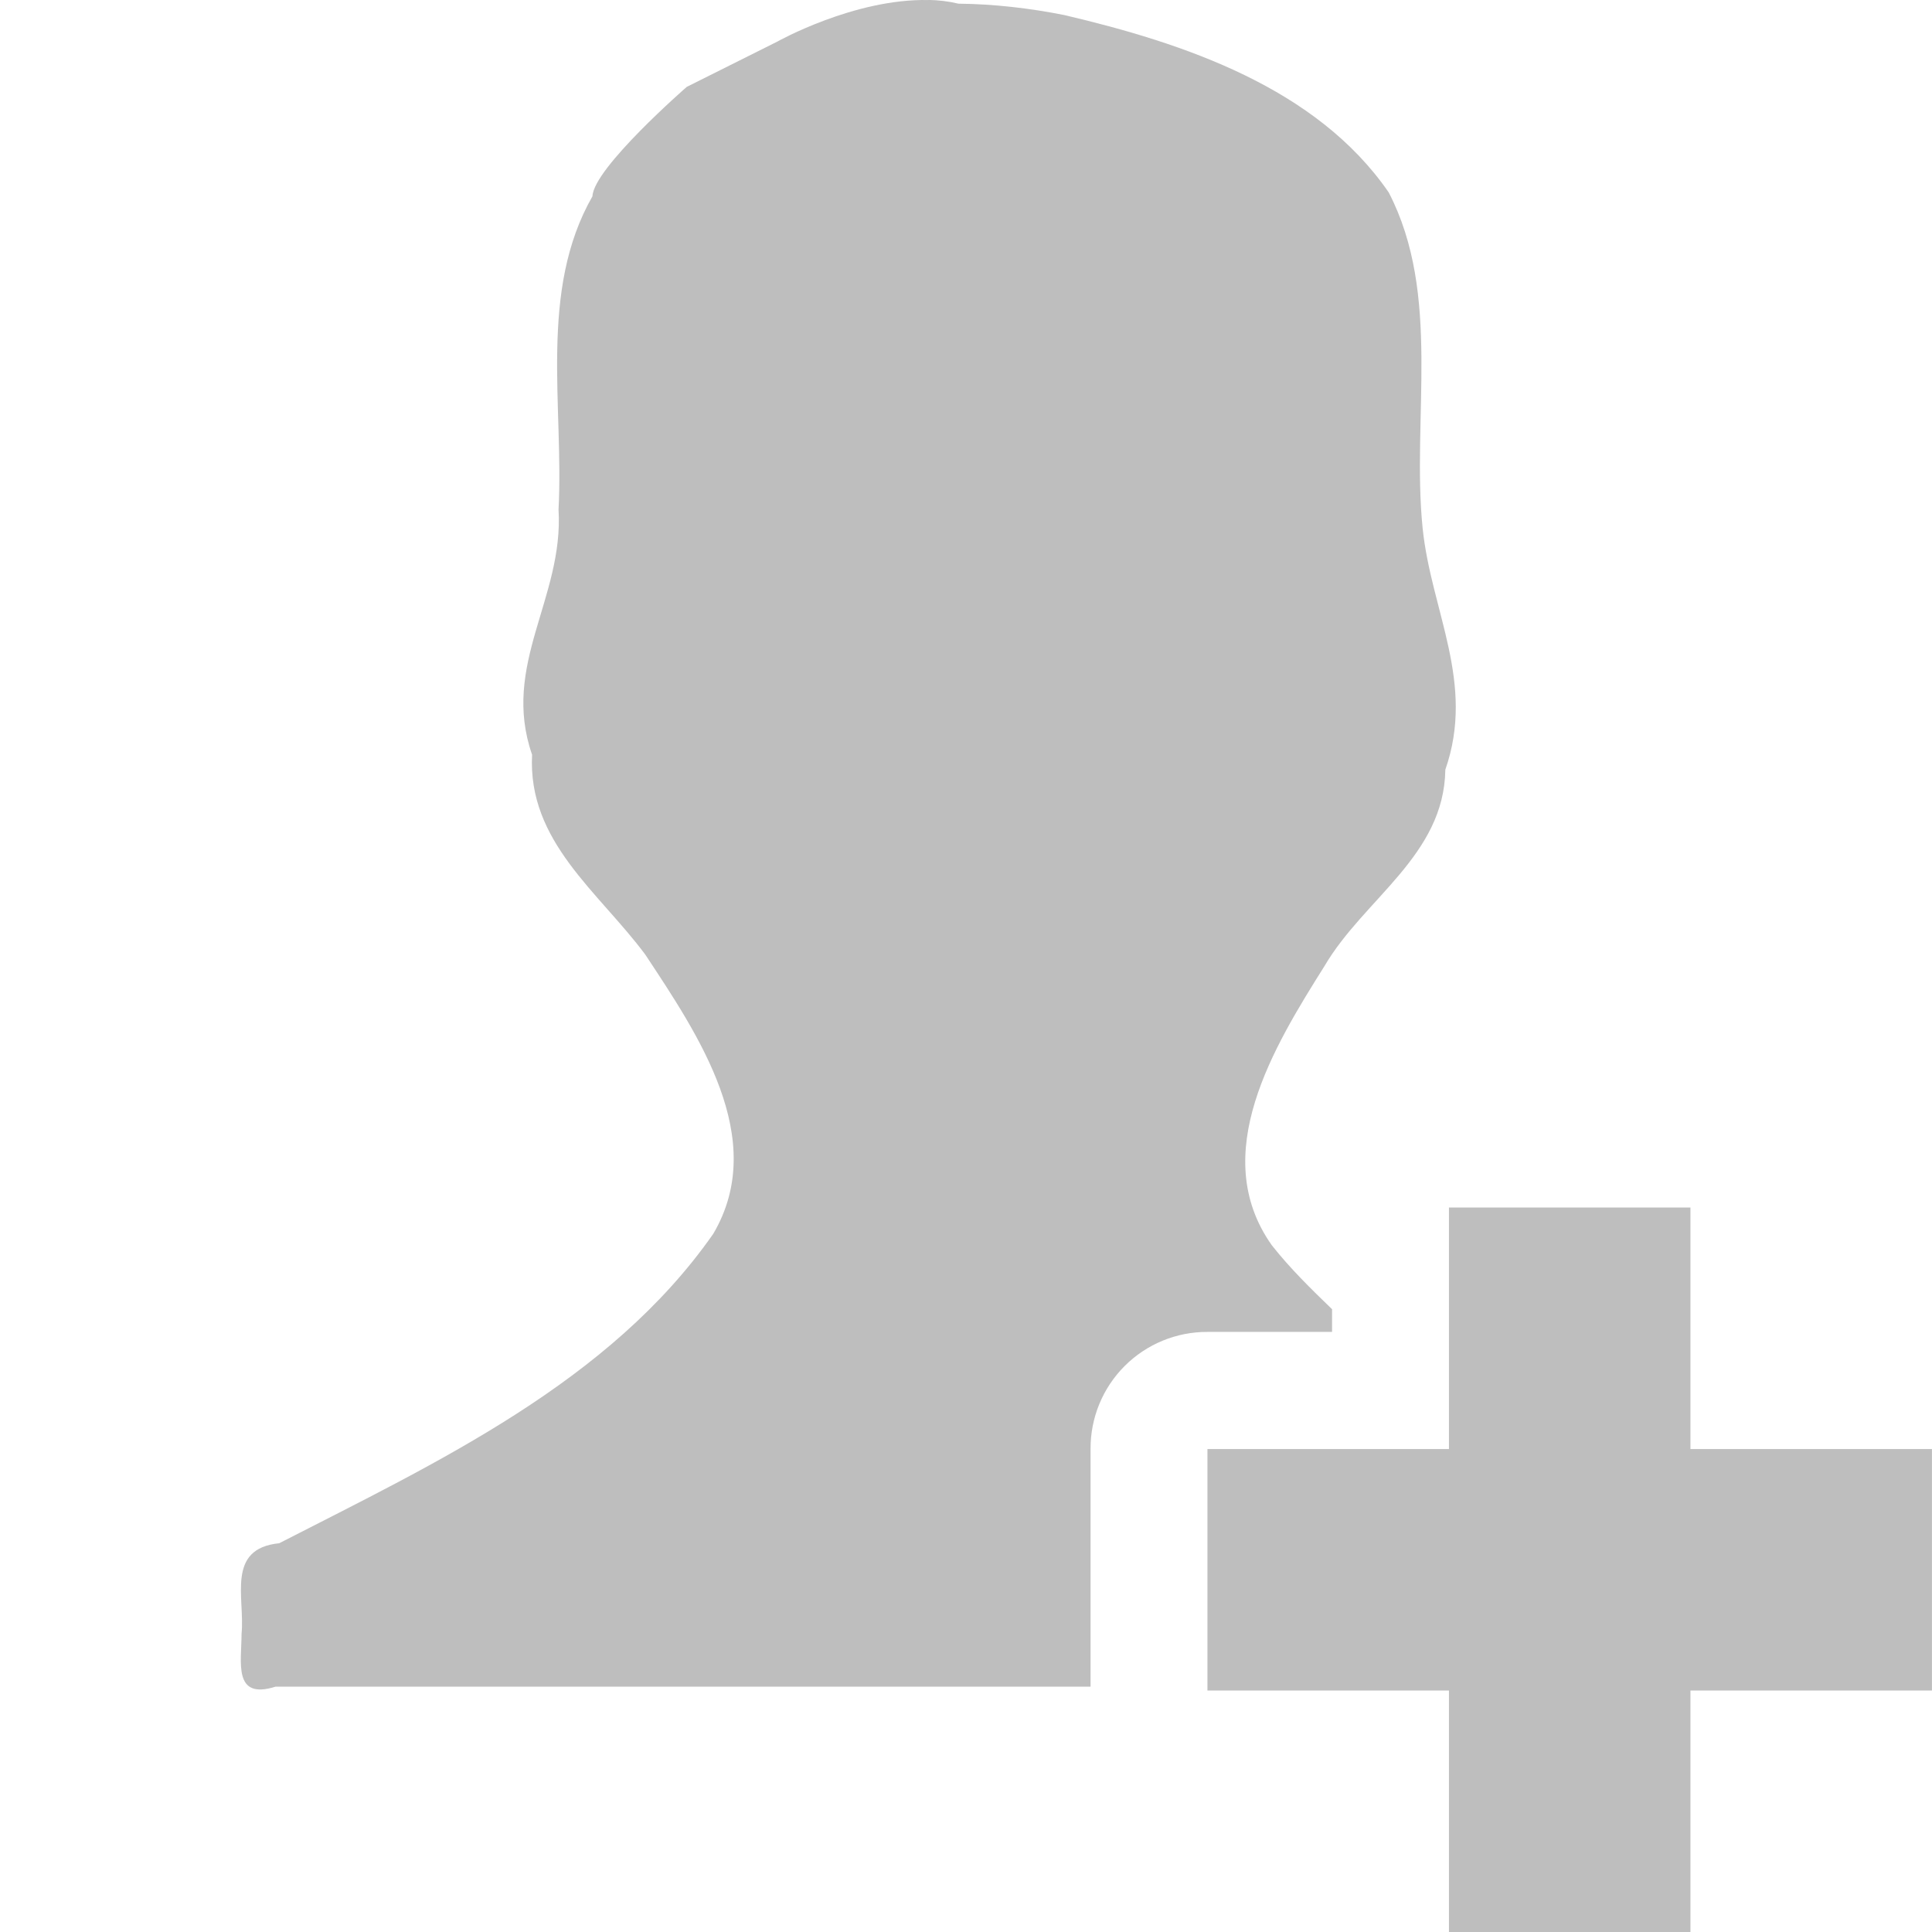
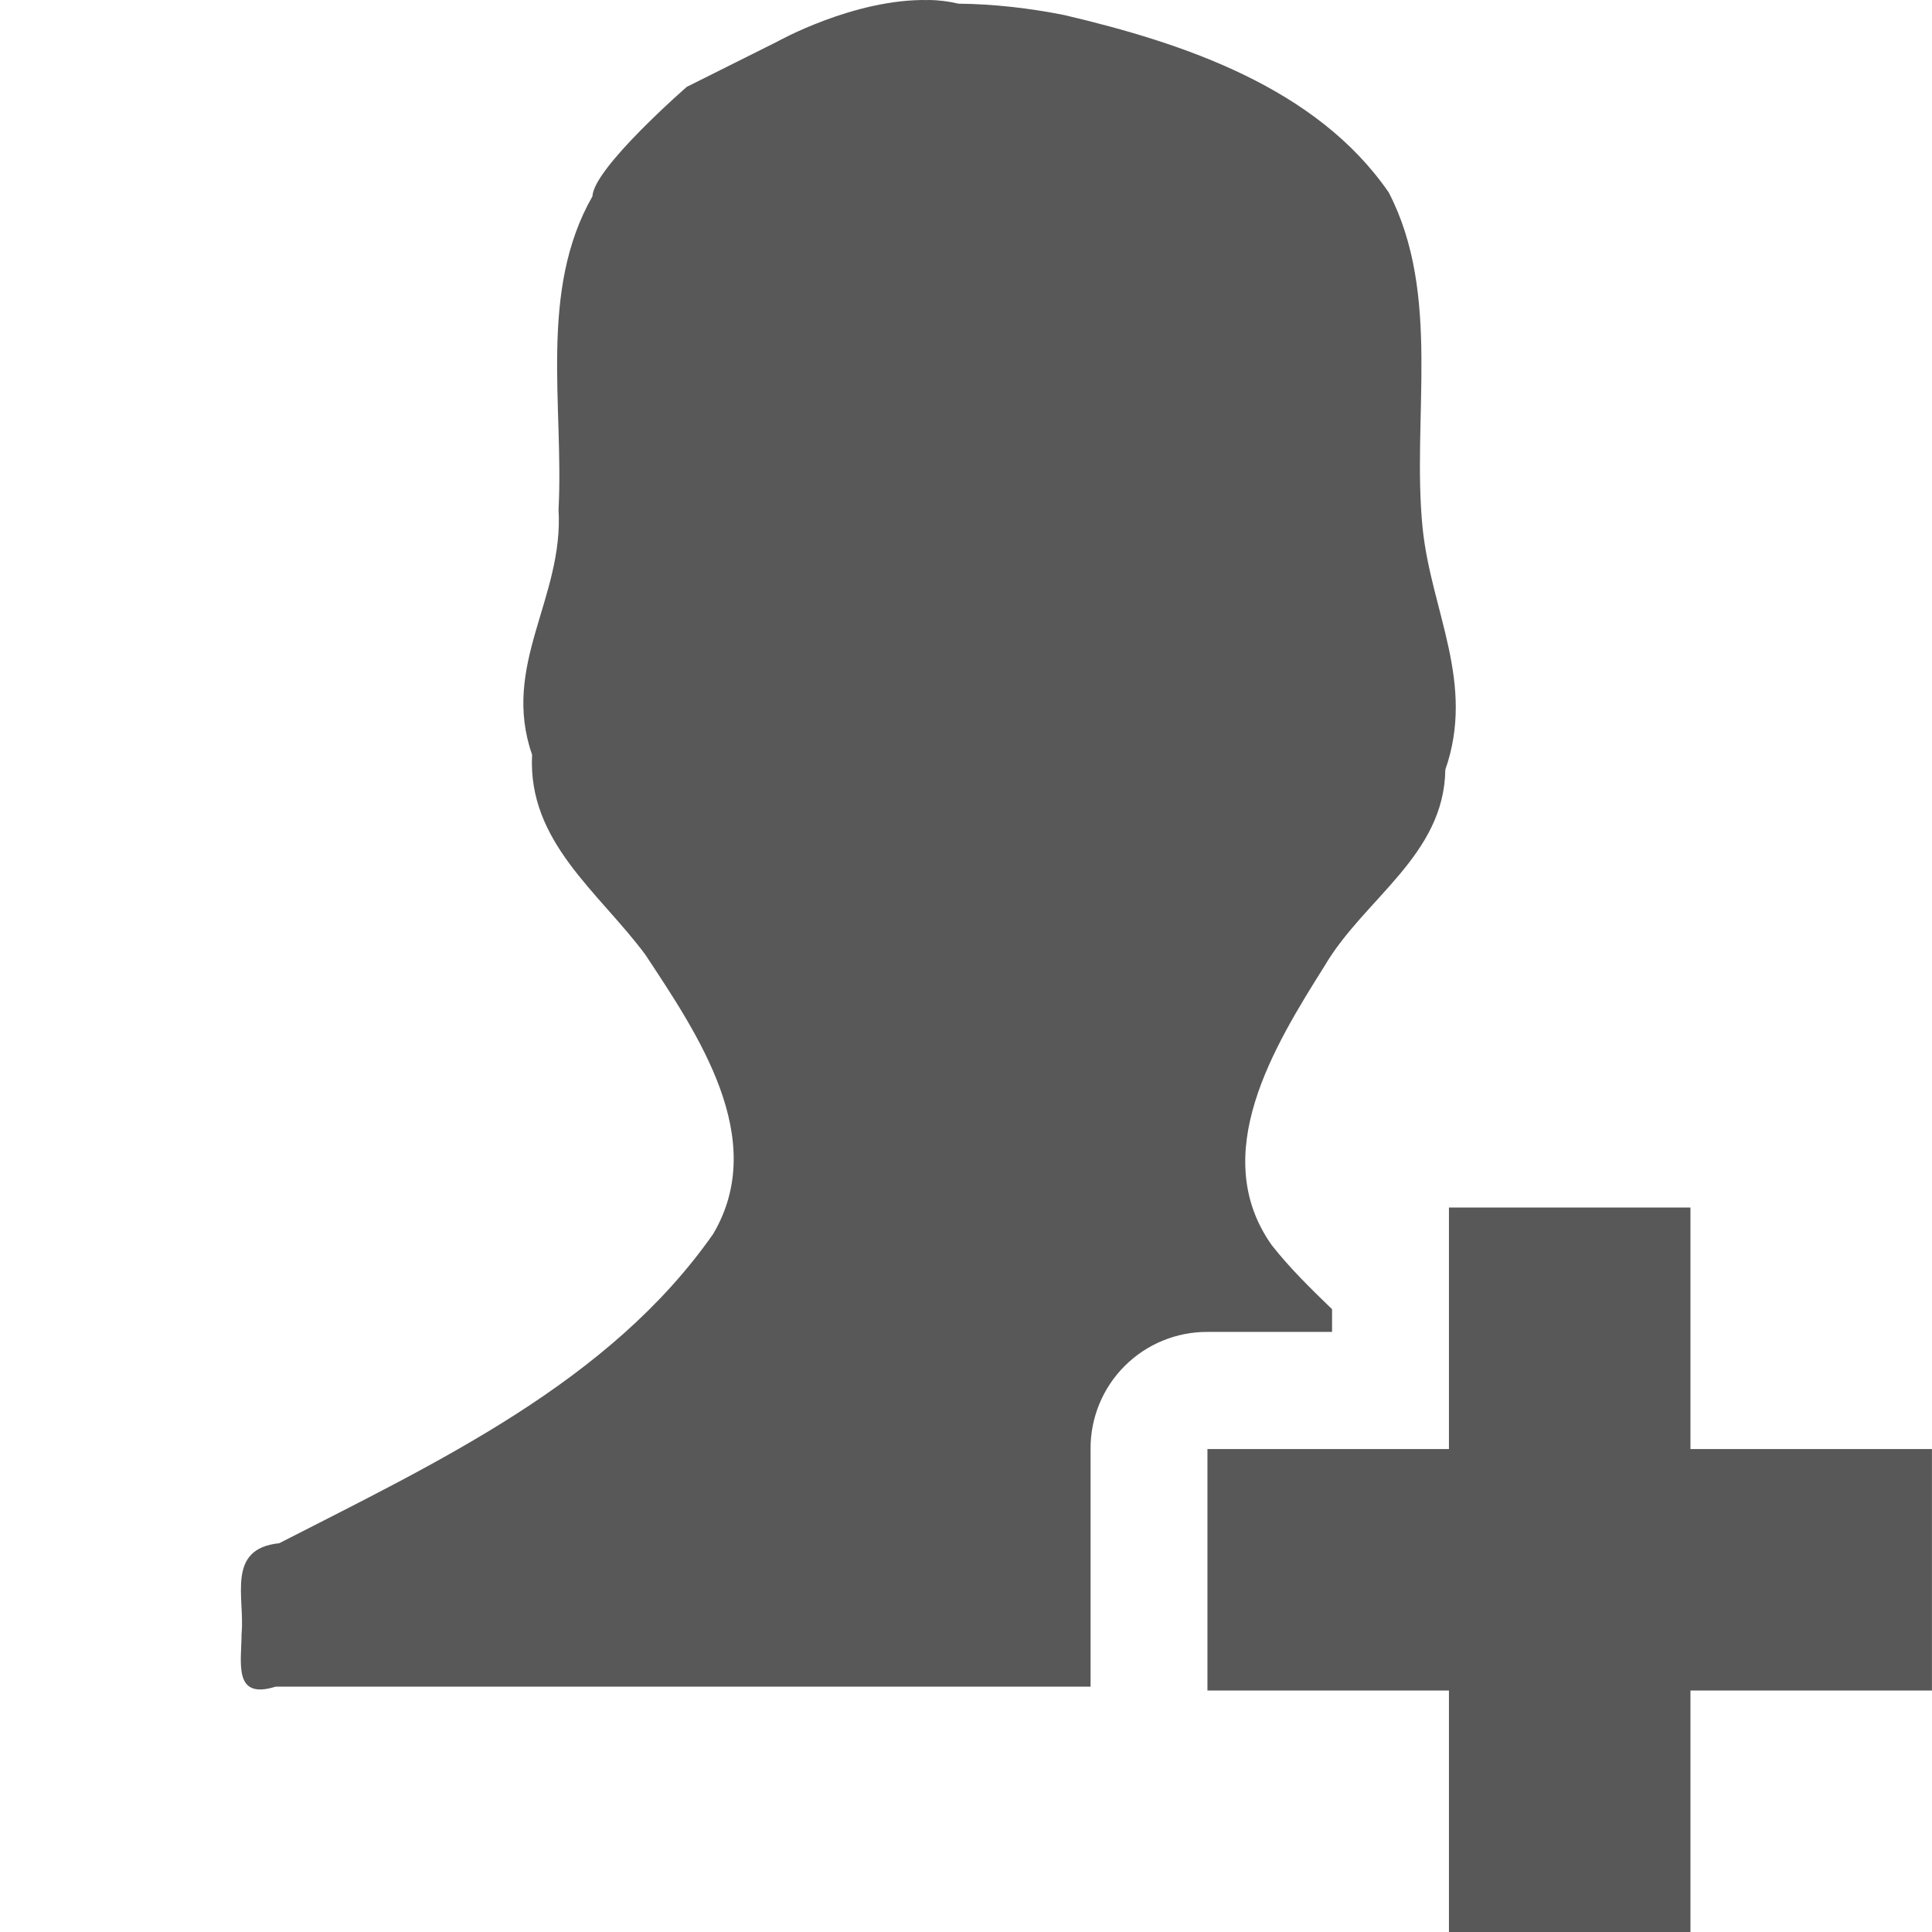
<svg xmlns="http://www.w3.org/2000/svg" height="16" id="svg7384" version="1.1" width="16">
  <defs id="defs7386">
    <filter color-interpolation-filters="sRGB" id="filter7554">
      <feBlend id="feBlend7556" in2="BackgroundImage" mode="darken" />
    </filter>
    <filter color-interpolation-filters="sRGB" id="filter7554-7">
      <feBlend id="feBlend7556-6" in2="BackgroundImage" mode="darken" />
    </filter>
  </defs>
  <g id="layer9" label="status" style="display:inline" transform="translate(-513.0004,52.00034)" />
  <g id="layer10" style="display:inline" transform="translate(-513.0004,52.00034)" />
  <g id="layer13" style="display:inline" transform="translate(-513.0004,52.00034)" />
  <g id="layer14" transform="translate(-513.0004,52.00034)" />
  <g id="layer15" style="display:inline" transform="translate(-513.0004,52.00034)" />
  <g id="g71291" style="display:inline" transform="translate(-513.0004,52.00034)" />
  <g id="layer12" style="display:inline" transform="translate(-513.0004,52.00034)">
-     <path d="m 520.688,-52 c -0.614,-0.013 -1.25,0.344 -1.25,0.344 l -0.75,0.375 c 0,0 -0.773,0.673 -0.781,0.906 -0.448,0.783 -0.236,1.738 -0.281,2.594 0.044,0.735 -0.478,1.286 -0.219,2.031 -0.038,0.72 0.552,1.136 0.938,1.656 0.434,0.658 1.027,1.524 0.562,2.312 -0.859,1.229 -2.29,1.893 -3.594,2.562 -0.443,0.045 -0.283,0.451 -0.312,0.75 -7.1e-4,0.238 -0.072,0.549 0.281,0.438 l 6.75,0 0,-1.969 a 0.964,0.964 0 0 1 0.969,-0.969 l 1.031,0 0,-0.188 c -0.175,-0.169 -0.348,-0.338 -0.5,-0.531 -0.531,-0.752 0.018,-1.644 0.438,-2.312 0.327,-0.557 0.99,-0.915 1,-1.625 0.251,-0.72 -0.117,-1.313 -0.188,-2 -0.092,-0.911 0.159,-1.934 -0.281,-2.781 -0.597,-0.867 -1.695,-1.236 -2.688,-1.469 -0.288,-0.057 -0.581,-0.091 -0.875,-0.094 -0.085,-0.02 -0.162,-0.029 -0.25,-0.031 z m 4.312,10 0,2 -2,0 0,2 2,0 0,2 2,0 0,-2 2,0 0,-2 -2,0 0,-2 -2,0 z" id="path3107-4-3-2" style="color:#bebebe;fill:#bebebe;fill-opacity:1;fill-rule:nonzero;stroke:none;stroke-width:1;marker:none;visibility:visible;display:inline;overflow:visible;enable-background:accumulate" />
+     <path d="m 520.688,-52 c -0.614,-0.013 -1.25,0.344 -1.25,0.344 l -0.75,0.375 c 0,0 -0.773,0.673 -0.781,0.906 -0.448,0.783 -0.236,1.738 -0.281,2.594 0.044,0.735 -0.478,1.286 -0.219,2.031 -0.038,0.72 0.552,1.136 0.938,1.656 0.434,0.658 1.027,1.524 0.562,2.312 -0.859,1.229 -2.29,1.893 -3.594,2.562 -0.443,0.045 -0.283,0.451 -0.312,0.75 -7.1e-4,0.238 -0.072,0.549 0.281,0.438 l 6.75,0 0,-1.969 a 0.964,0.964 0 0 1 0.969,-0.969 l 1.031,0 0,-0.188 c -0.175,-0.169 -0.348,-0.338 -0.5,-0.531 -0.531,-0.752 0.018,-1.644 0.438,-2.312 0.327,-0.557 0.99,-0.915 1,-1.625 0.251,-0.72 -0.117,-1.313 -0.188,-2 -0.092,-0.911 0.159,-1.934 -0.281,-2.781 -0.597,-0.867 -1.695,-1.236 -2.688,-1.469 -0.288,-0.057 -0.581,-0.091 -0.875,-0.094 -0.085,-0.02 -0.162,-0.029 -0.25,-0.031 z m 4.312,10 0,2 -2,0 0,2 2,0 0,2 2,0 0,-2 2,0 0,-2 -2,0 0,-2 -2,0 z" id="path3107-4-3-2" style="color:#bebebe;fill:#585858;fill-opacity:1;fill-rule:nonzero;stroke:none;stroke-width:1;marker:none;visibility:visible;display:inline;overflow:visible;enable-background:accumulate" />
  </g>
</svg>
